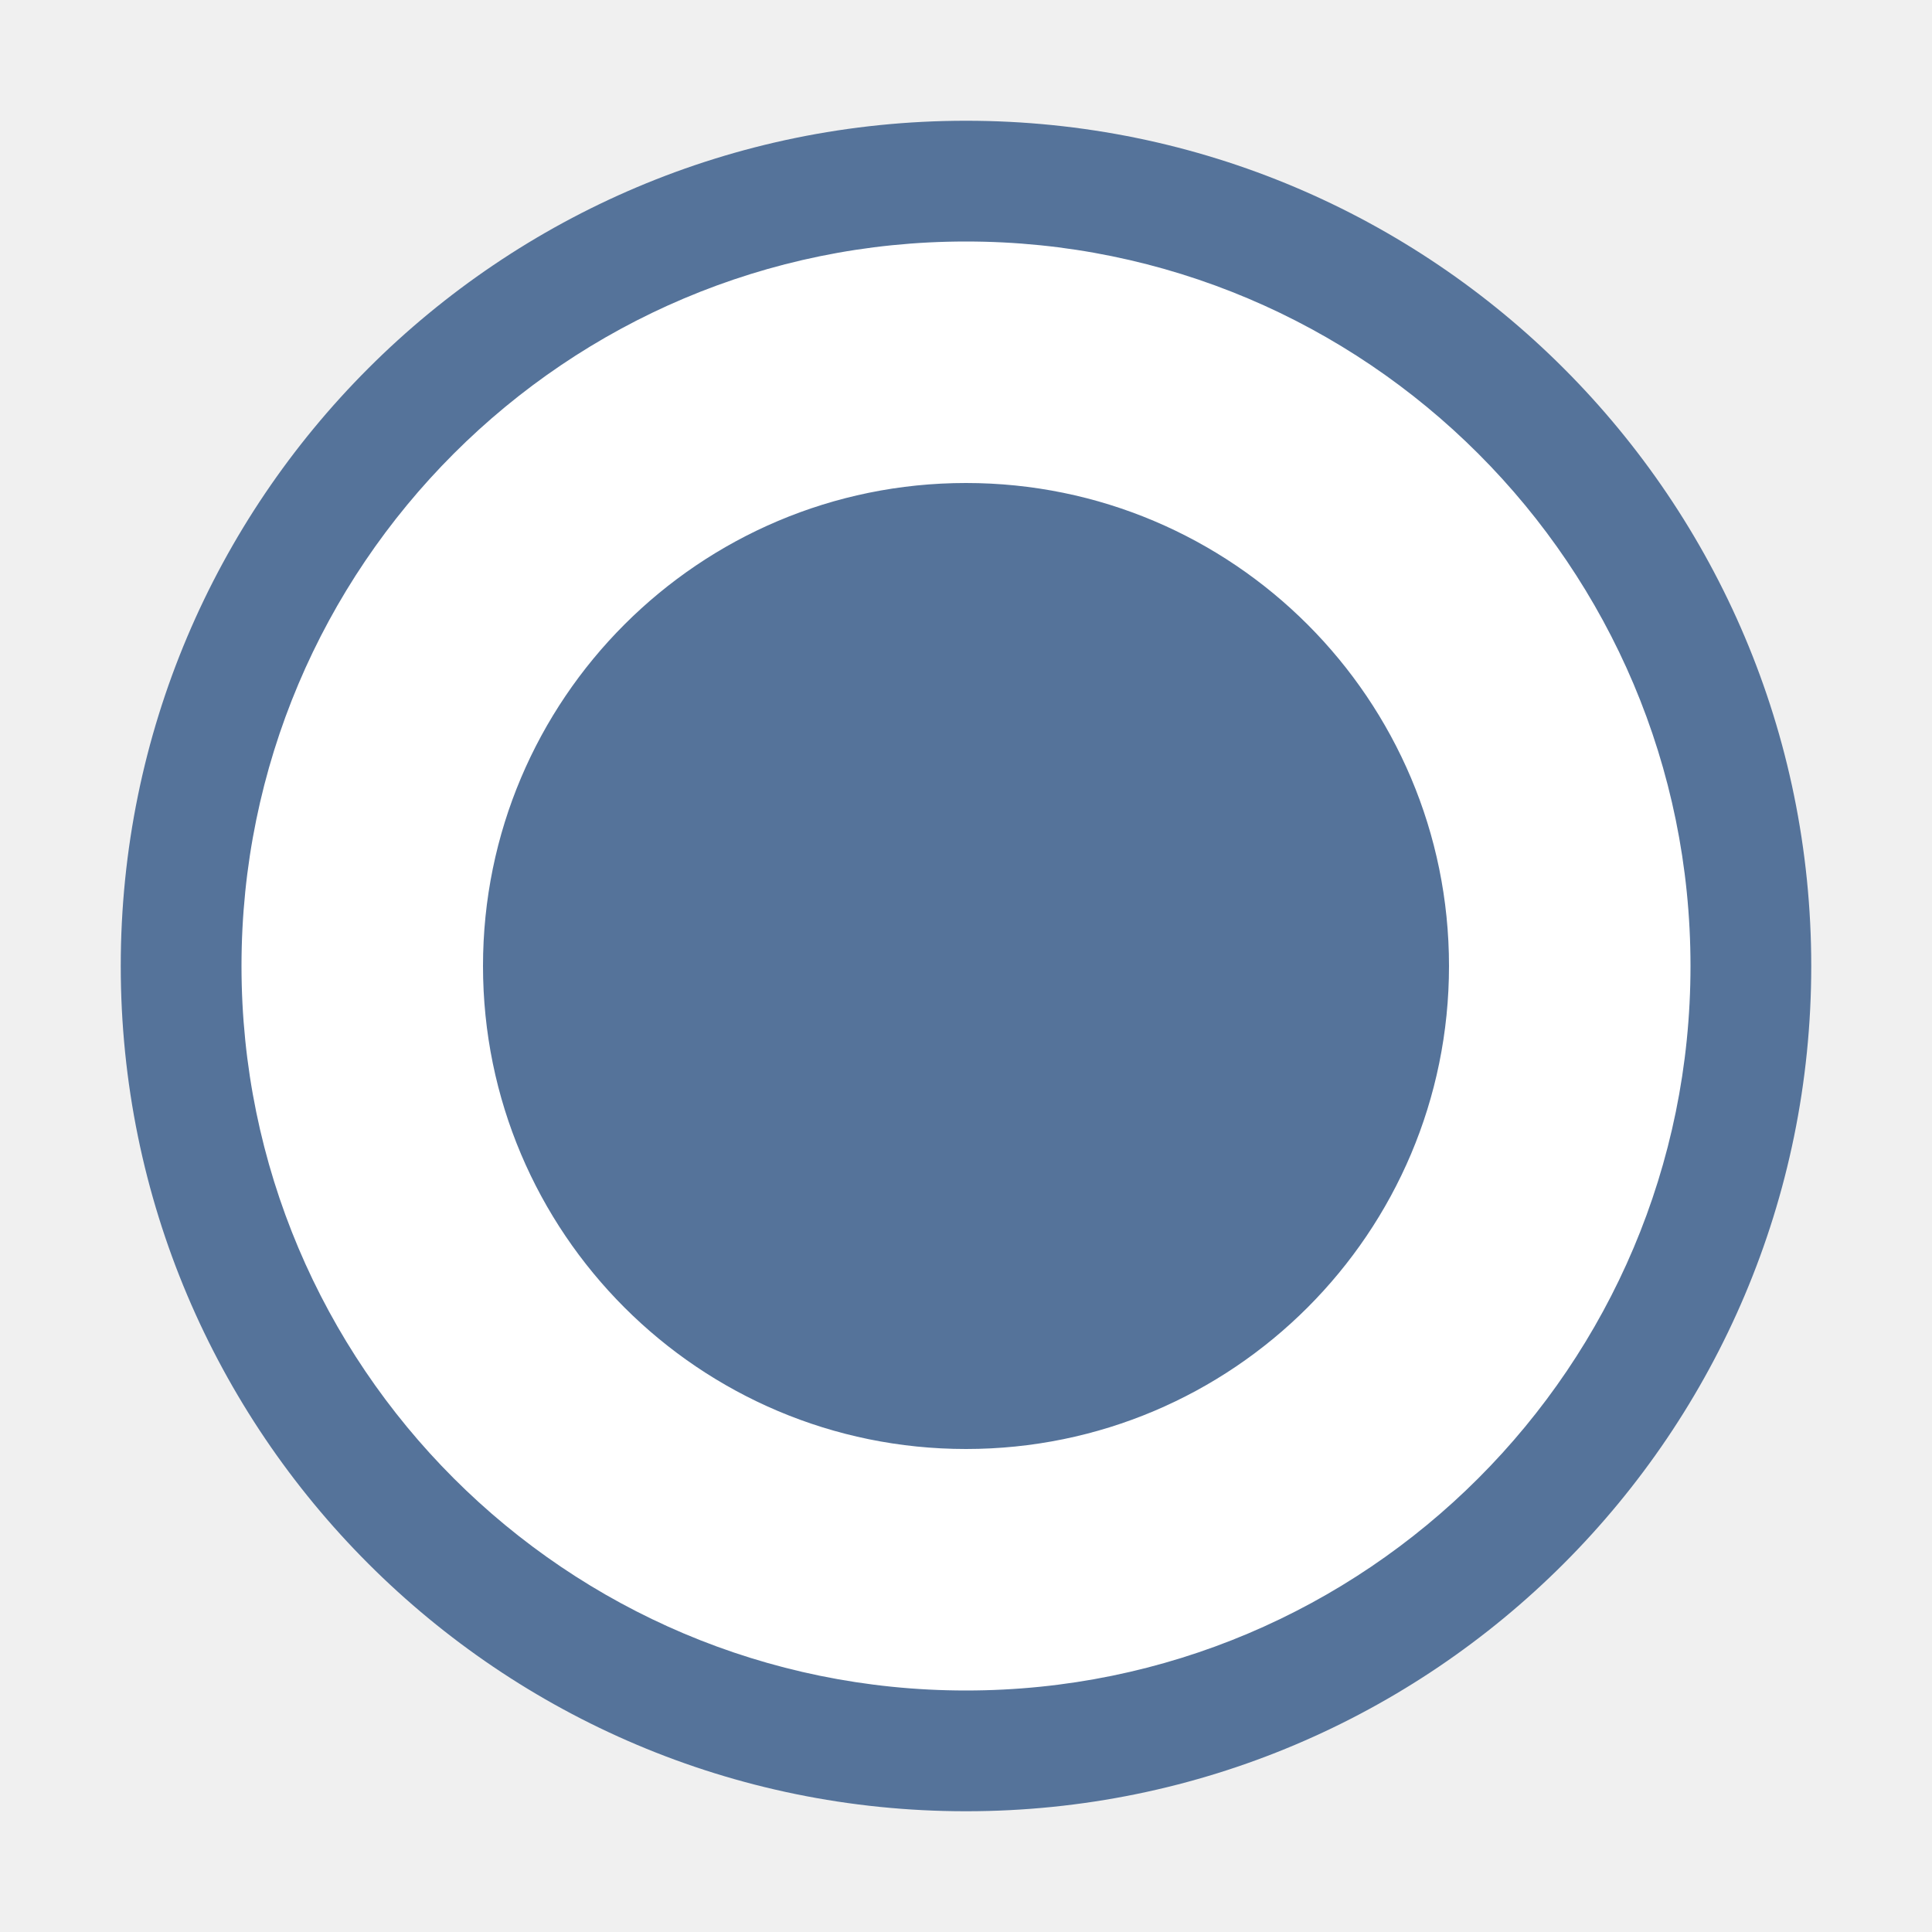
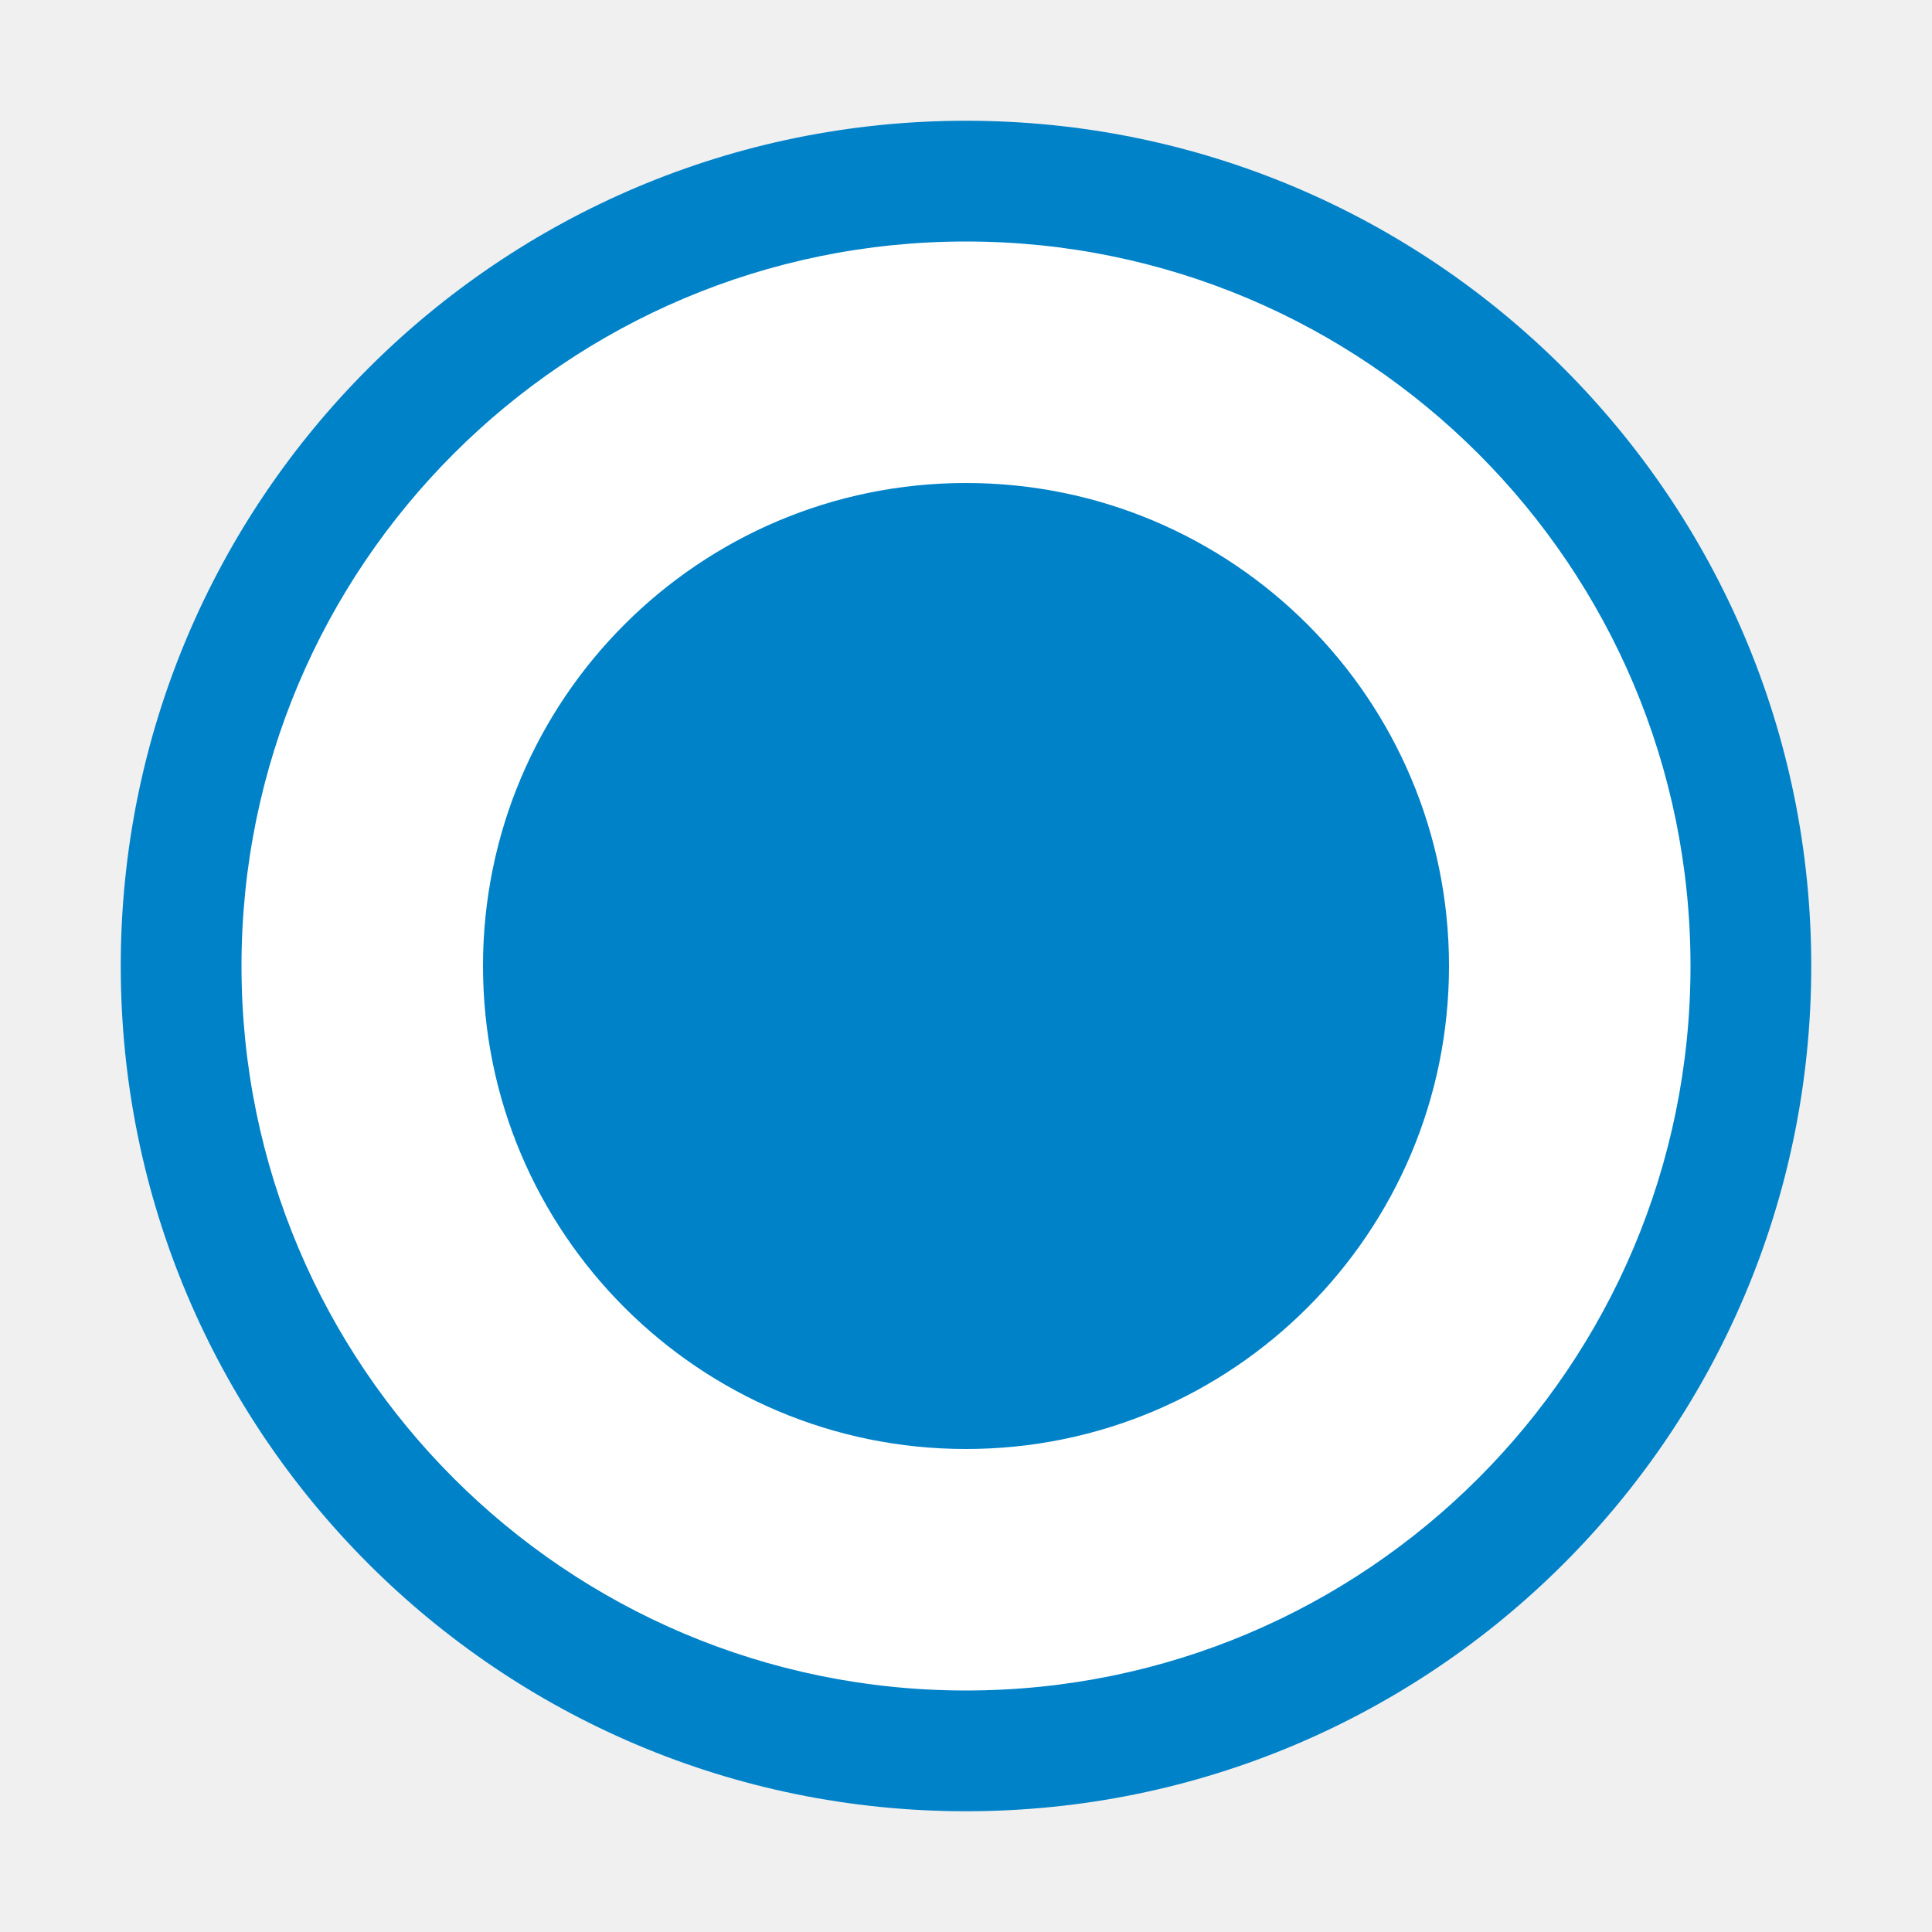
<svg xmlns="http://www.w3.org/2000/svg" height="16px" width="16px" version="1.1">
  <path d="m8 1.5c-3.59 0-6.5 2.91-6.5 6.5s2.91 6.5 6.5 6.5 6.5-2.91 6.5-6.5-2.91-6.5-6.5-6.5z" fill="#fff" />
-   <path d="m8 1a7 7 0 0 0 -7 7 7 7 0 0 0 7 7 7 7 0 0 0 7 -7 7 7 0 0 0 -7 -7zm0 1a6 6 0 0 1 6 6 6 6 0 0 1 -6 6 6 6 0 0 1 -6 -6 6 6 0 0 1 6 -6zm0 2c-2.209 0-4 1.791-4 4 0 2.209 1.791 4 4 4 2.209 0 4-1.791 4-4 0-2.209-1.791-4-4-4z" fill="#55739a" />
+   <path d="m8 1a7 7 0 0 0 -7 7 7 7 0 0 0 7 7 7 7 0 0 0 7 -7 7 7 0 0 0 -7 -7zm0 1a6 6 0 0 1 6 6 6 6 0 0 1 -6 6 6 6 0 0 1 -6 -6 6 6 0 0 1 6 -6zm0 2c-2.209 0-4 1.791-4 4 0 2.209 1.791 4 4 4 2.209 0 4-1.791 4-4 0-2.209-1.791-4-4-4z" fill="#0082c9" />
</svg>
